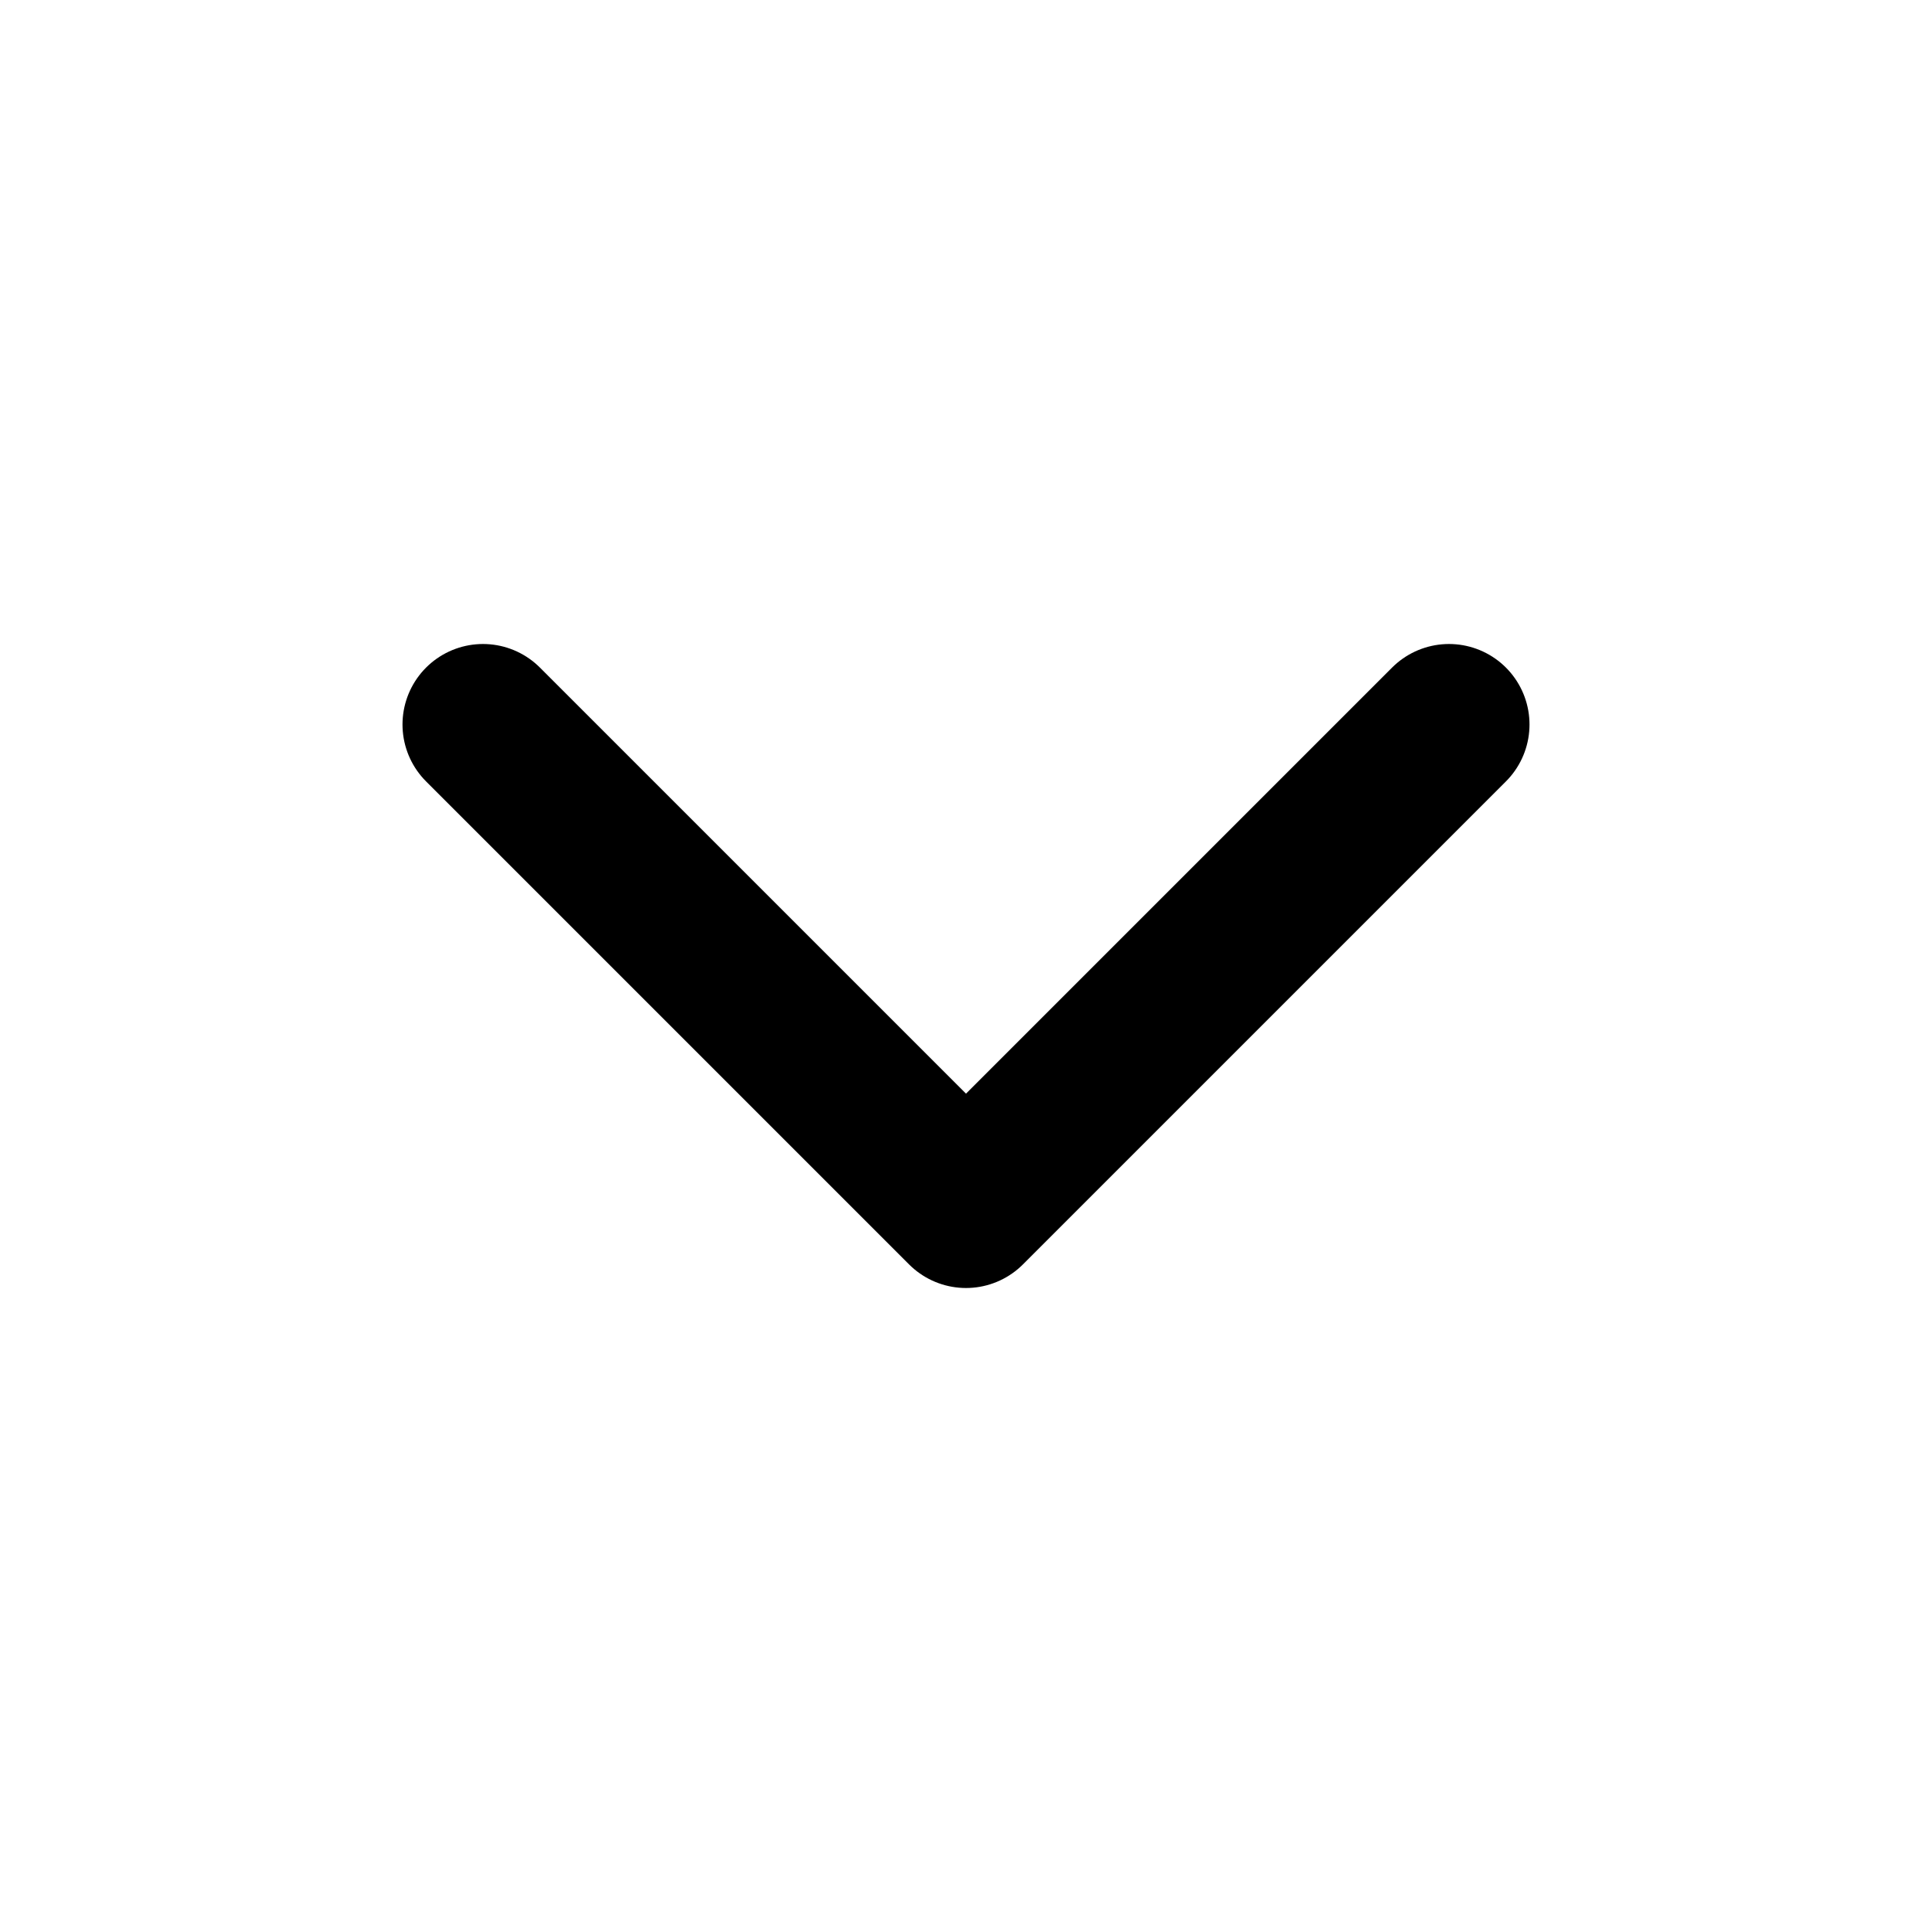
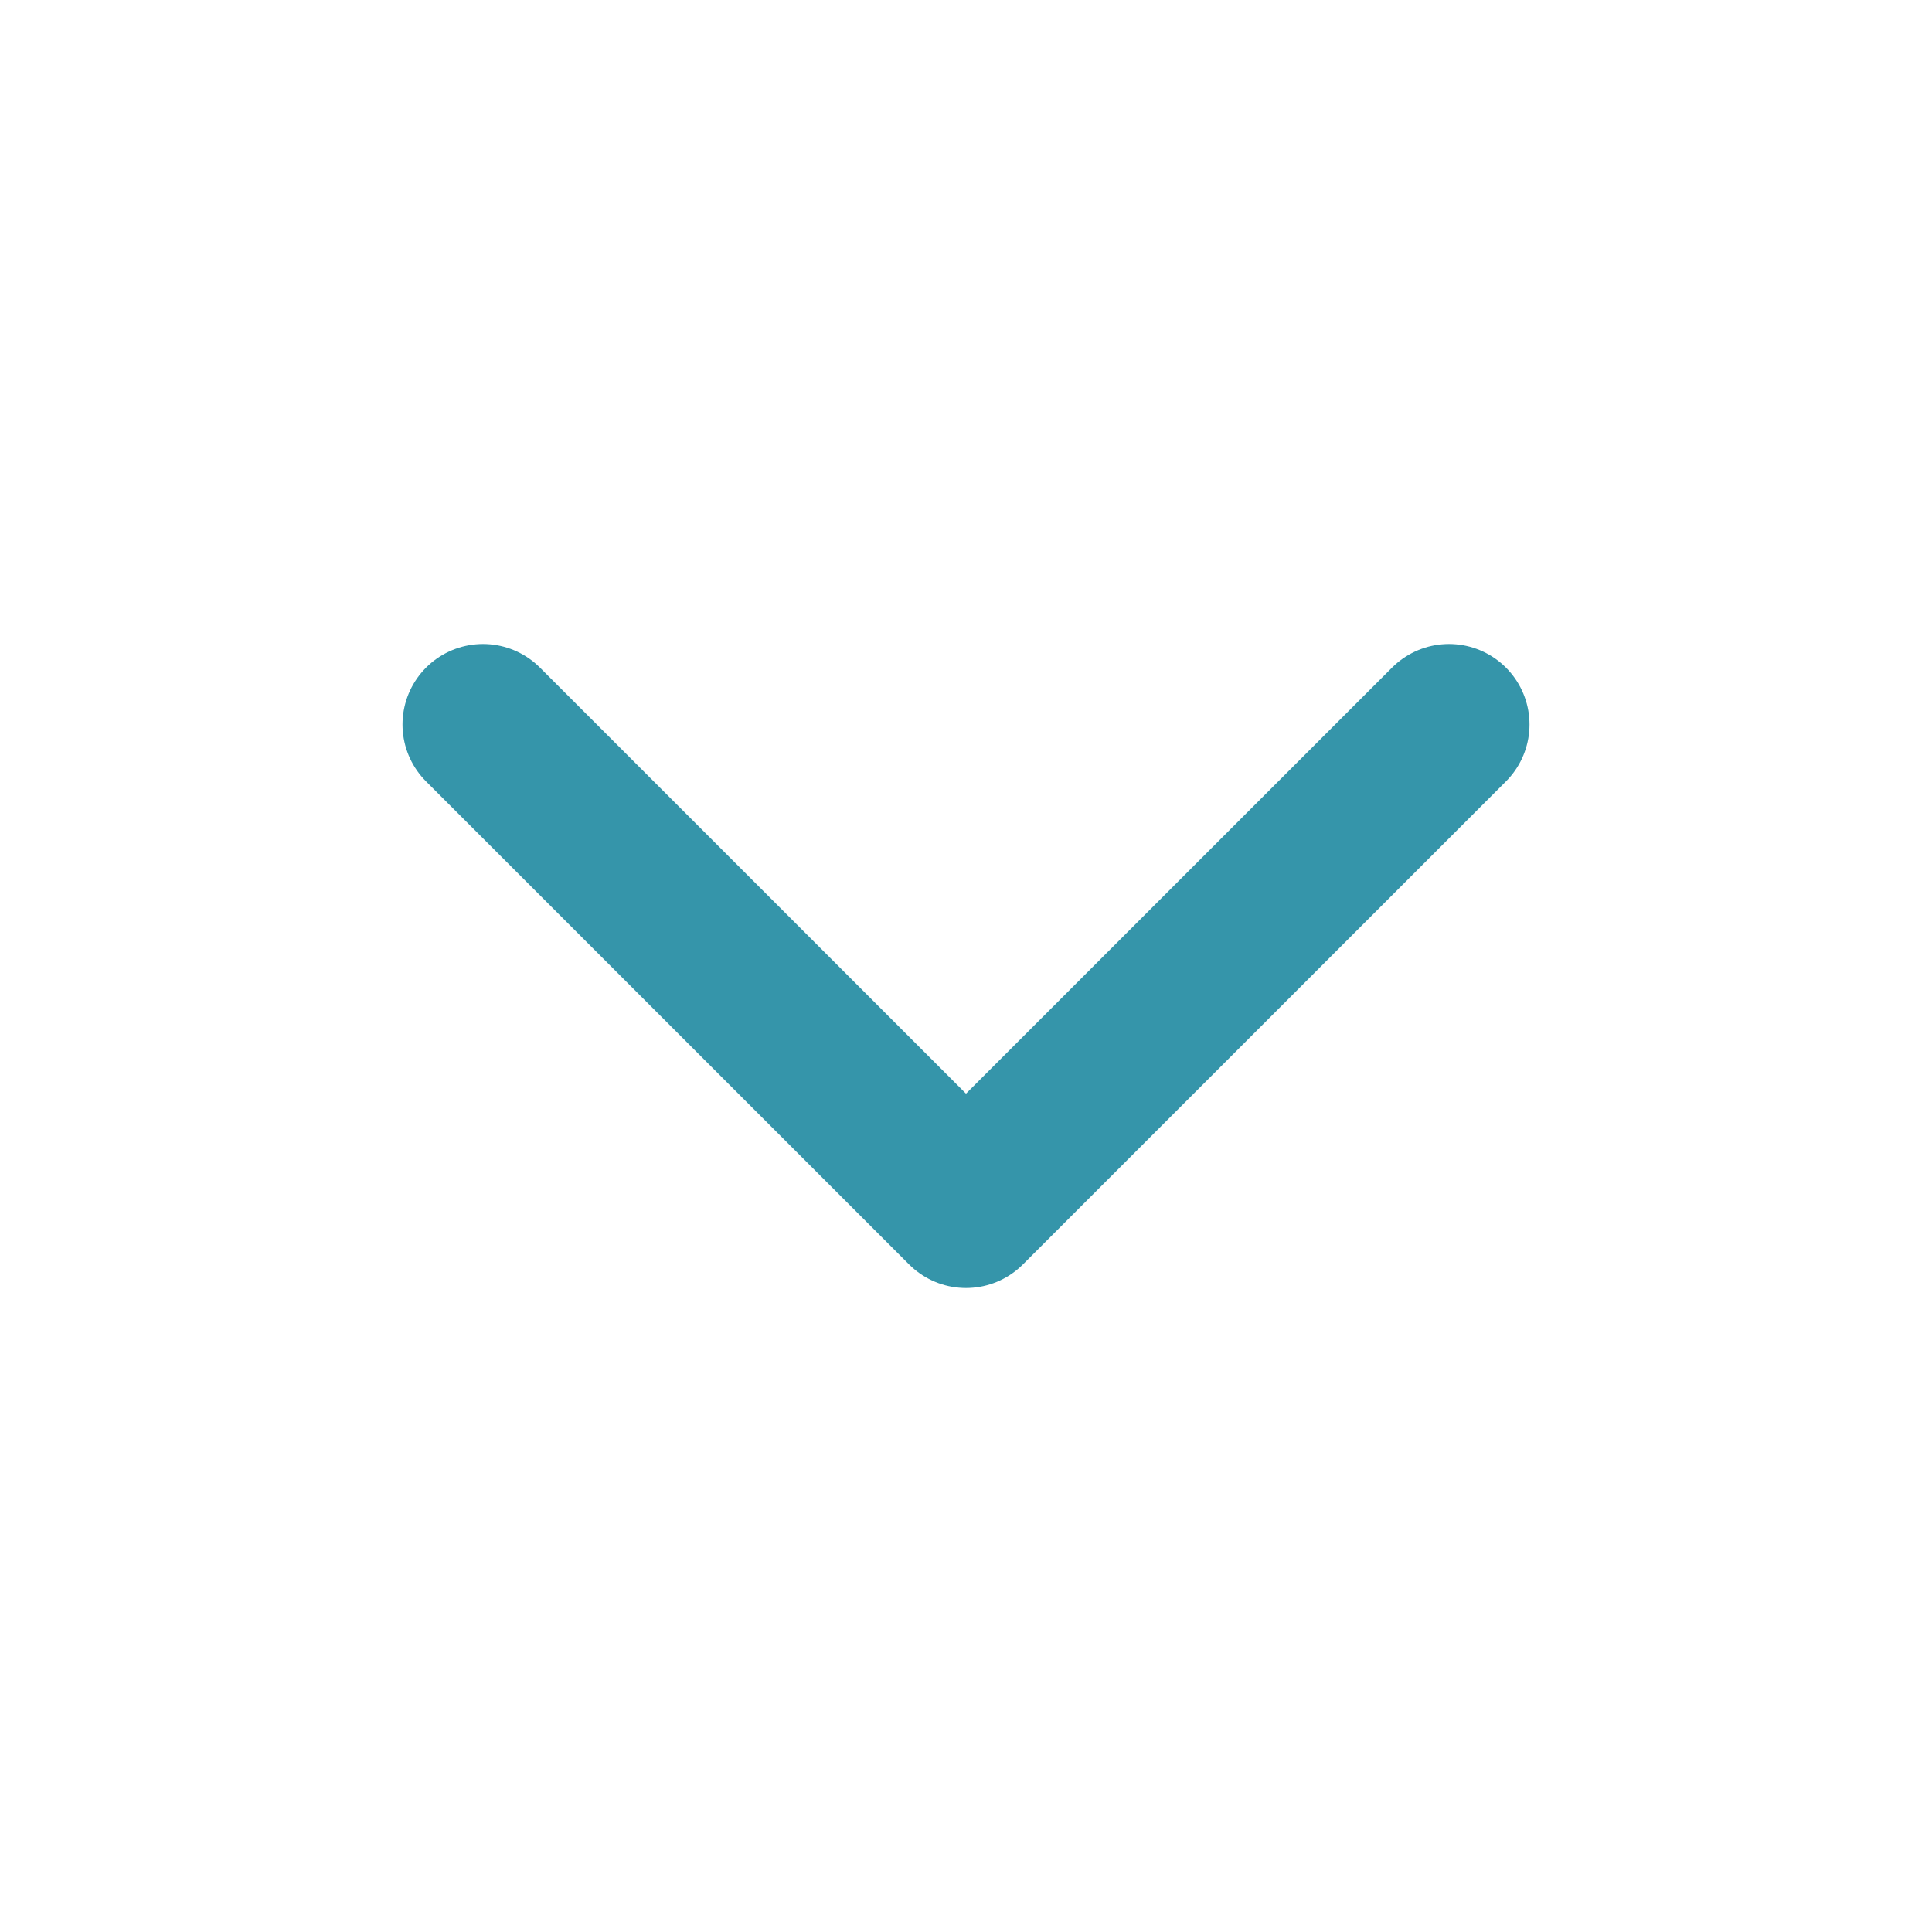
- <svg xmlns="http://www.w3.org/2000/svg" class="icon icon-tabler icon-tabler-chevron-down" width="24" height="24" viewBox="0 0 24 24" stroke-width="2" stroke="currentColor" fill="none" stroke-linecap="round" stroke-linejoin="round">
+ <svg xmlns="http://www.w3.org/2000/svg" class="icon icon-tabler icon-tabler-chevron-down" width="24" height="24" viewBox="0 0 24 24" stroke-width="2" stroke="rgba(53, 149, 170)" fill="none" stroke-linecap="round" stroke-linejoin="round">
  <path stroke="none" d="M0 0h24v24H0z" fill="none" />
  <polyline points="6 9 12 15 18 9" />
</svg>
